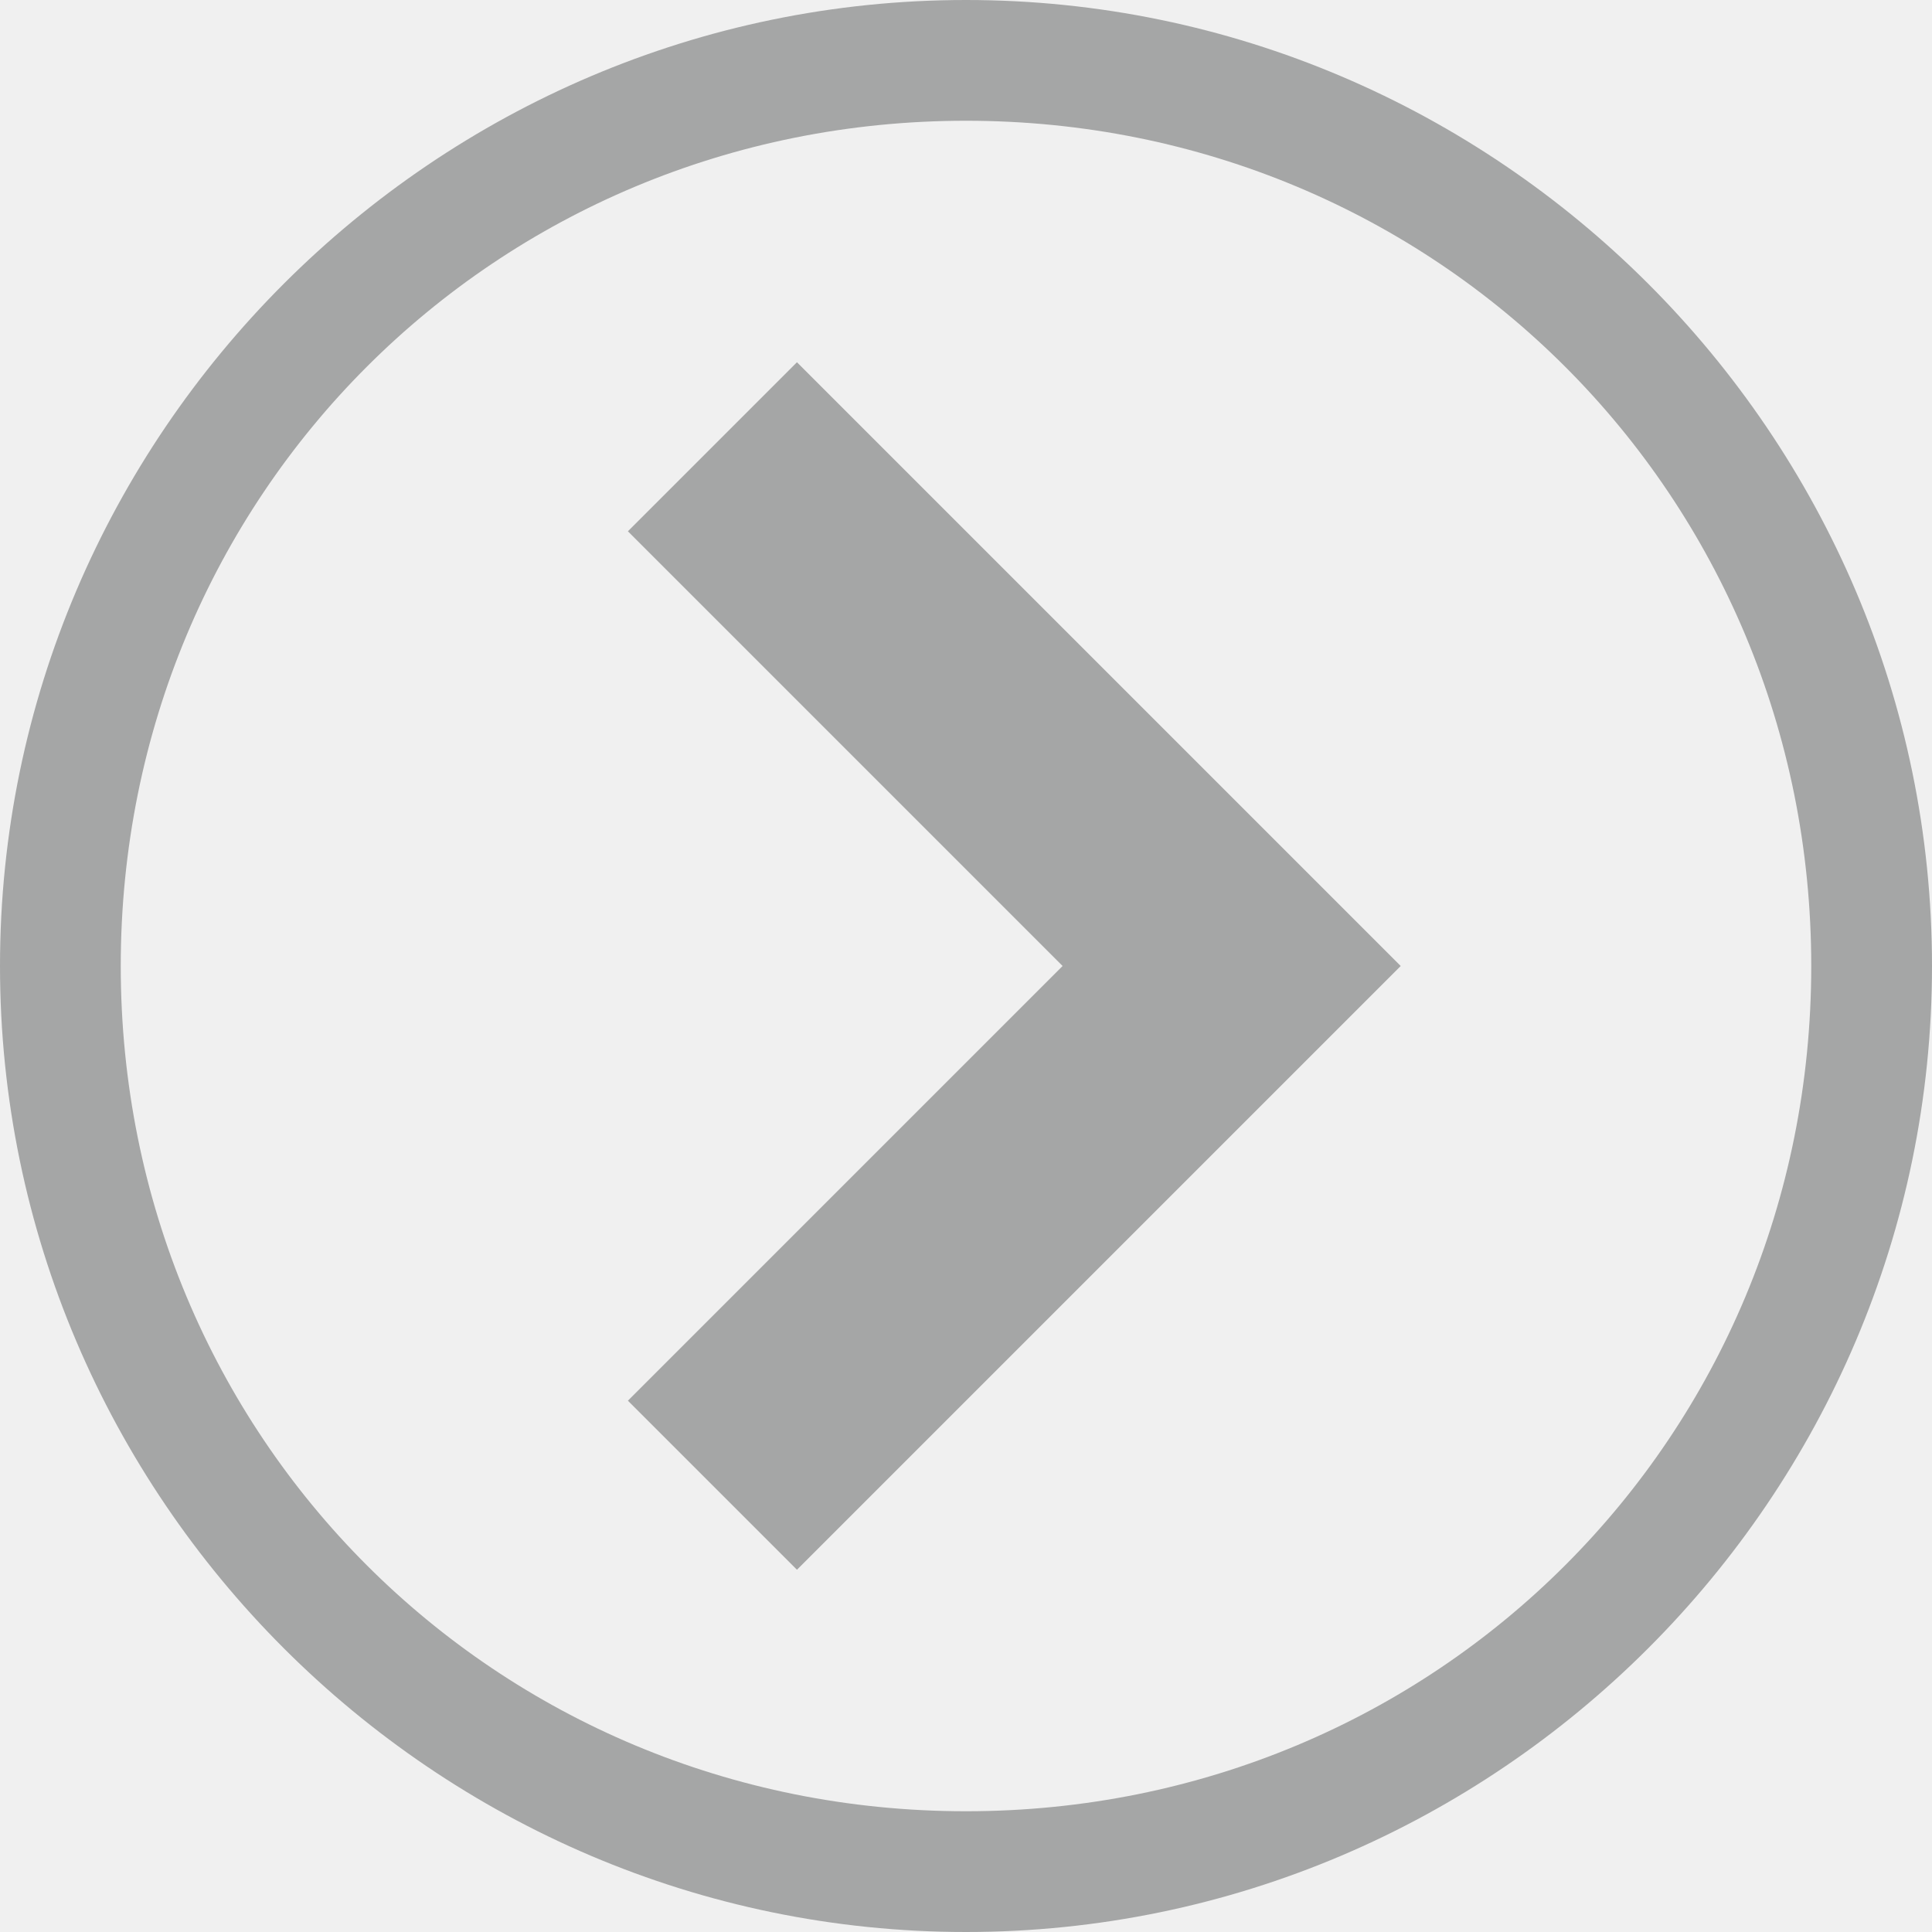
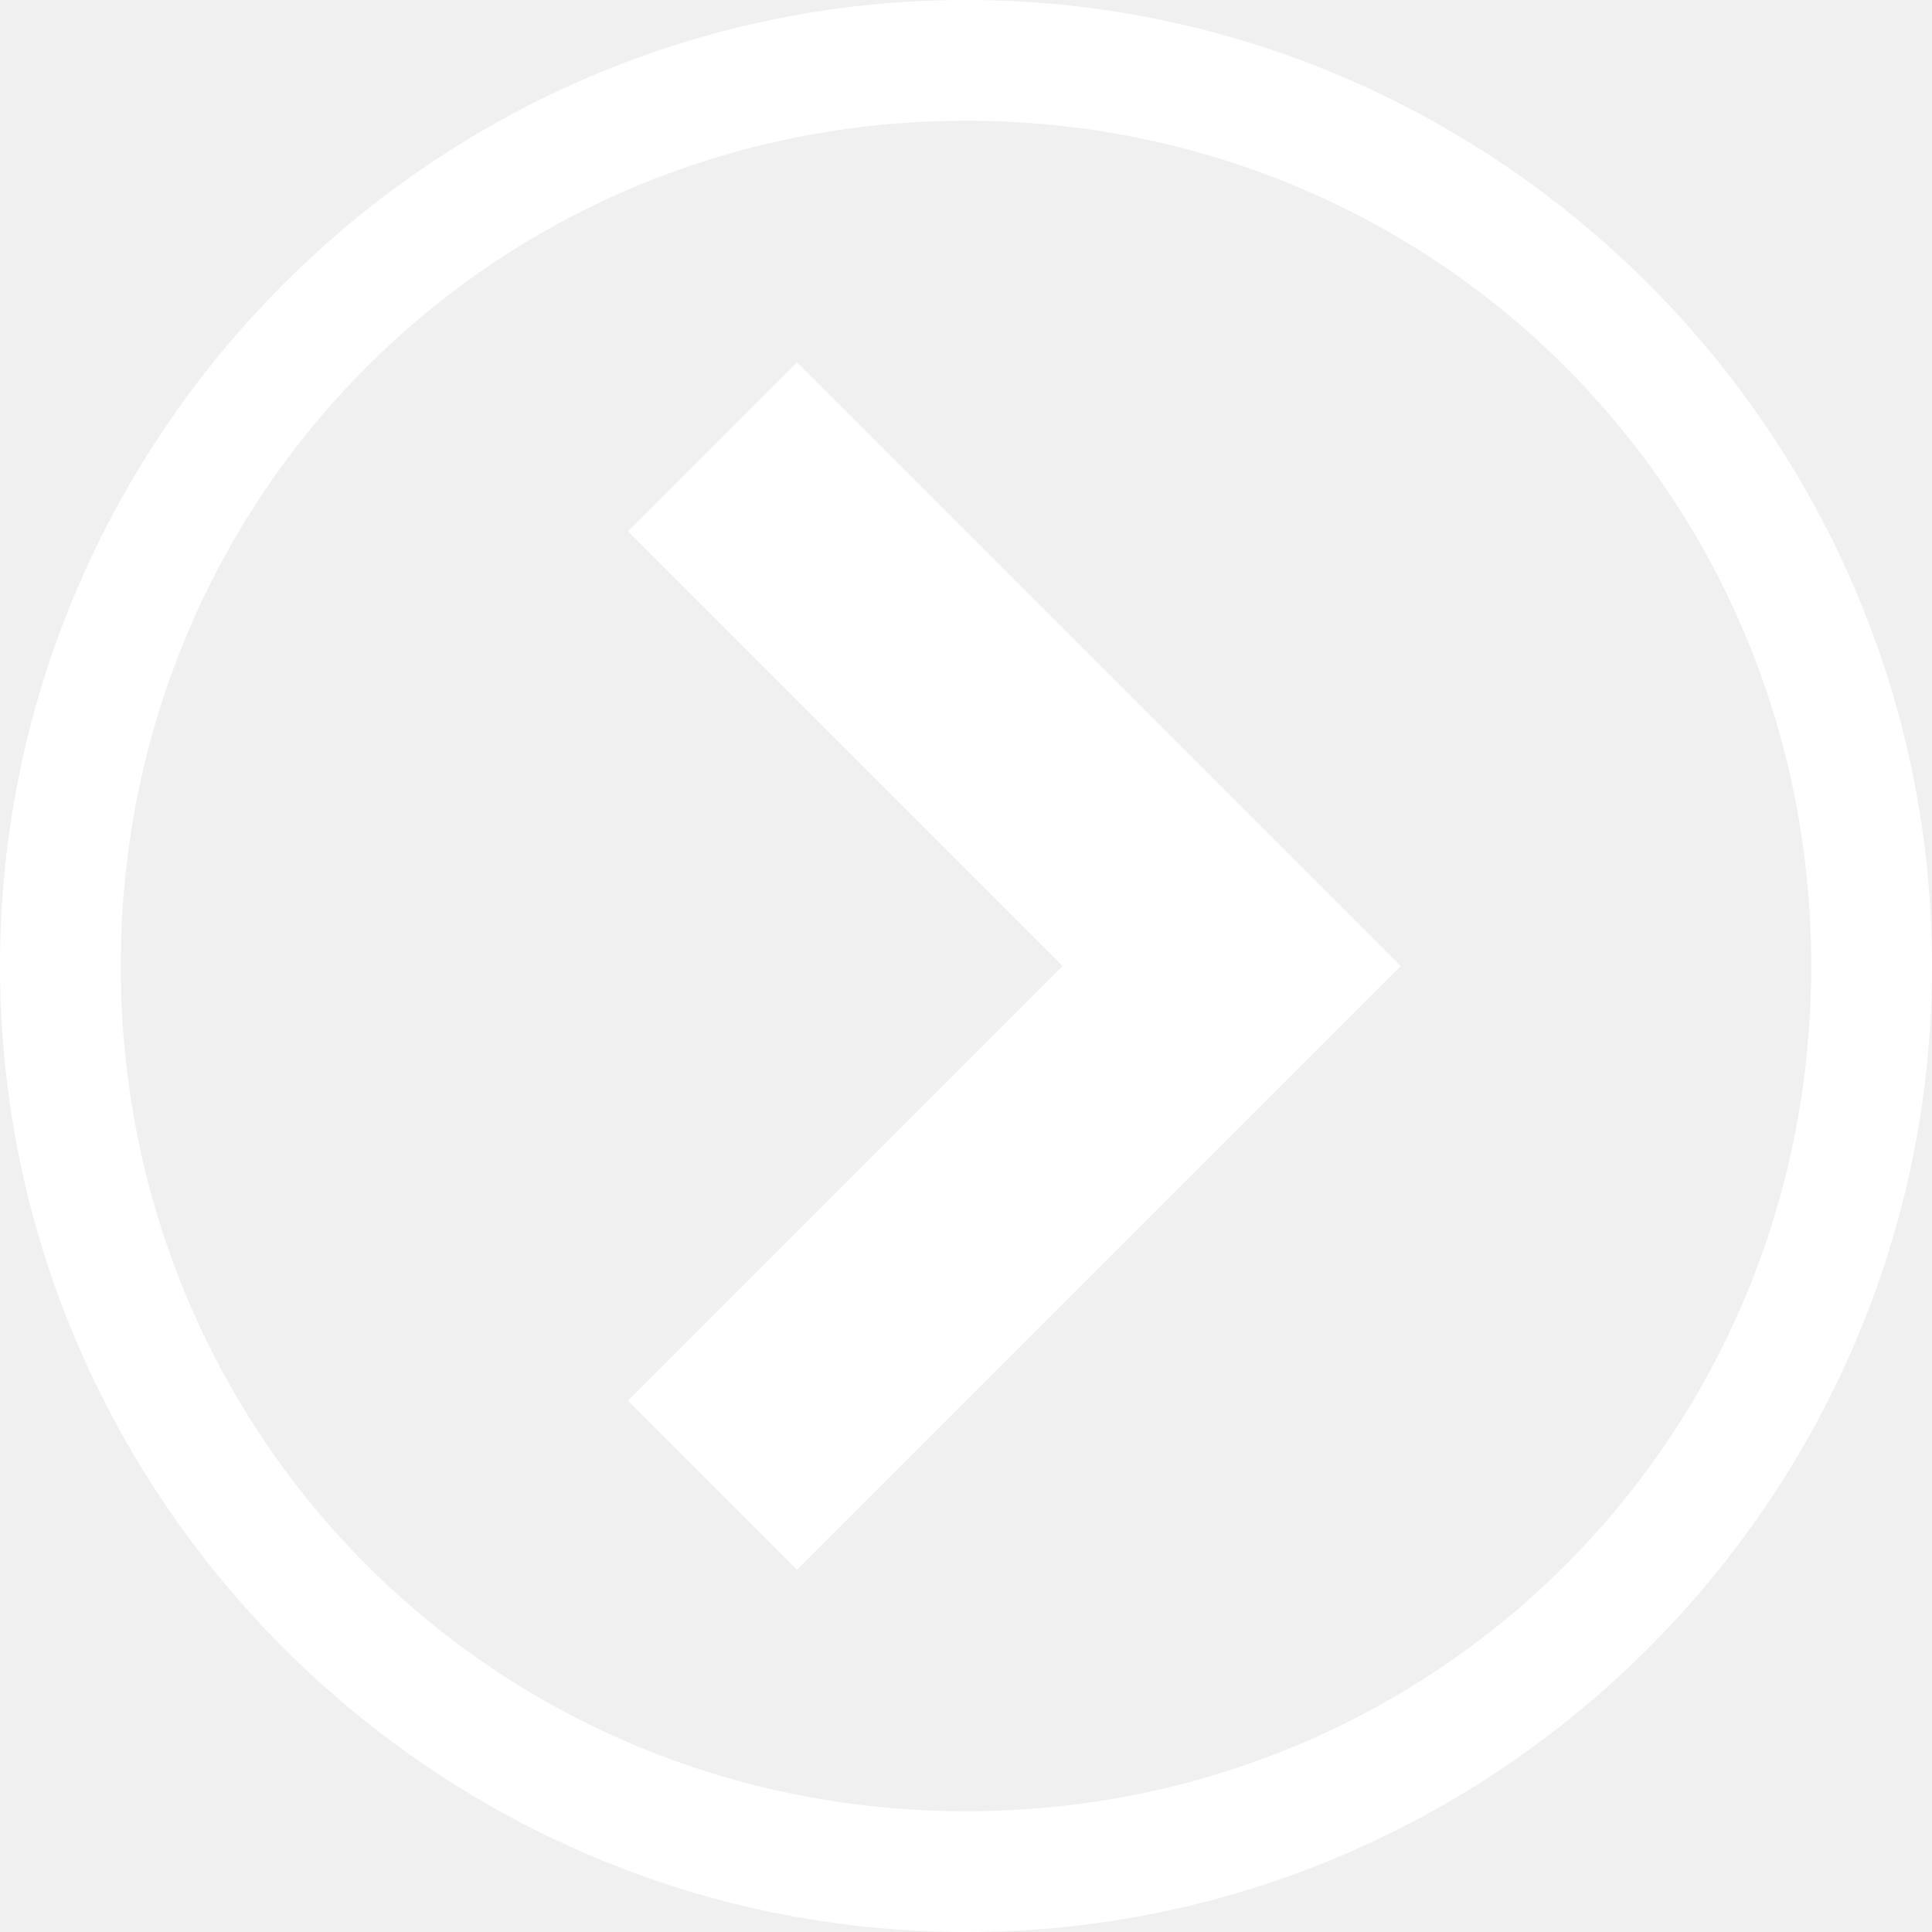
<svg xmlns="http://www.w3.org/2000/svg" version="1.1" width="512px" height="512px" viewBox="0 0 16 16">
-   <path fill="#a5a6a6" d="M6.6 13l5-5-5-5-1.4 1.4 3.6 3.6-3.6 3.6z" />
-   <path fill="#a5a6a6" d="M8 1c3.9 0 7 3.1 7 7s-3.1 7-7 7-7-3.1-7-7 3.1-7 7-7zM8 0c-4.4 0-8 3.6-8 8s3.6 8 8 8 8-3.6 8-8-3.6-8-8-8v0z" />
+   <path fill="#fff" d="M6.6 13l5-5-5-5-1.4 1.4 3.6 3.6-3.6 3.6z" />
+   <path fill="#fff" d="M8 1c3.9 0 7 3.1 7 7s-3.1 7-7 7-7-3.1-7-7 3.1-7 7-7zM8 0c-4.4 0-8 3.6-8 8s3.6 8 8 8 8-3.6 8-8-3.6-8-8-8v0z" />
</svg>
